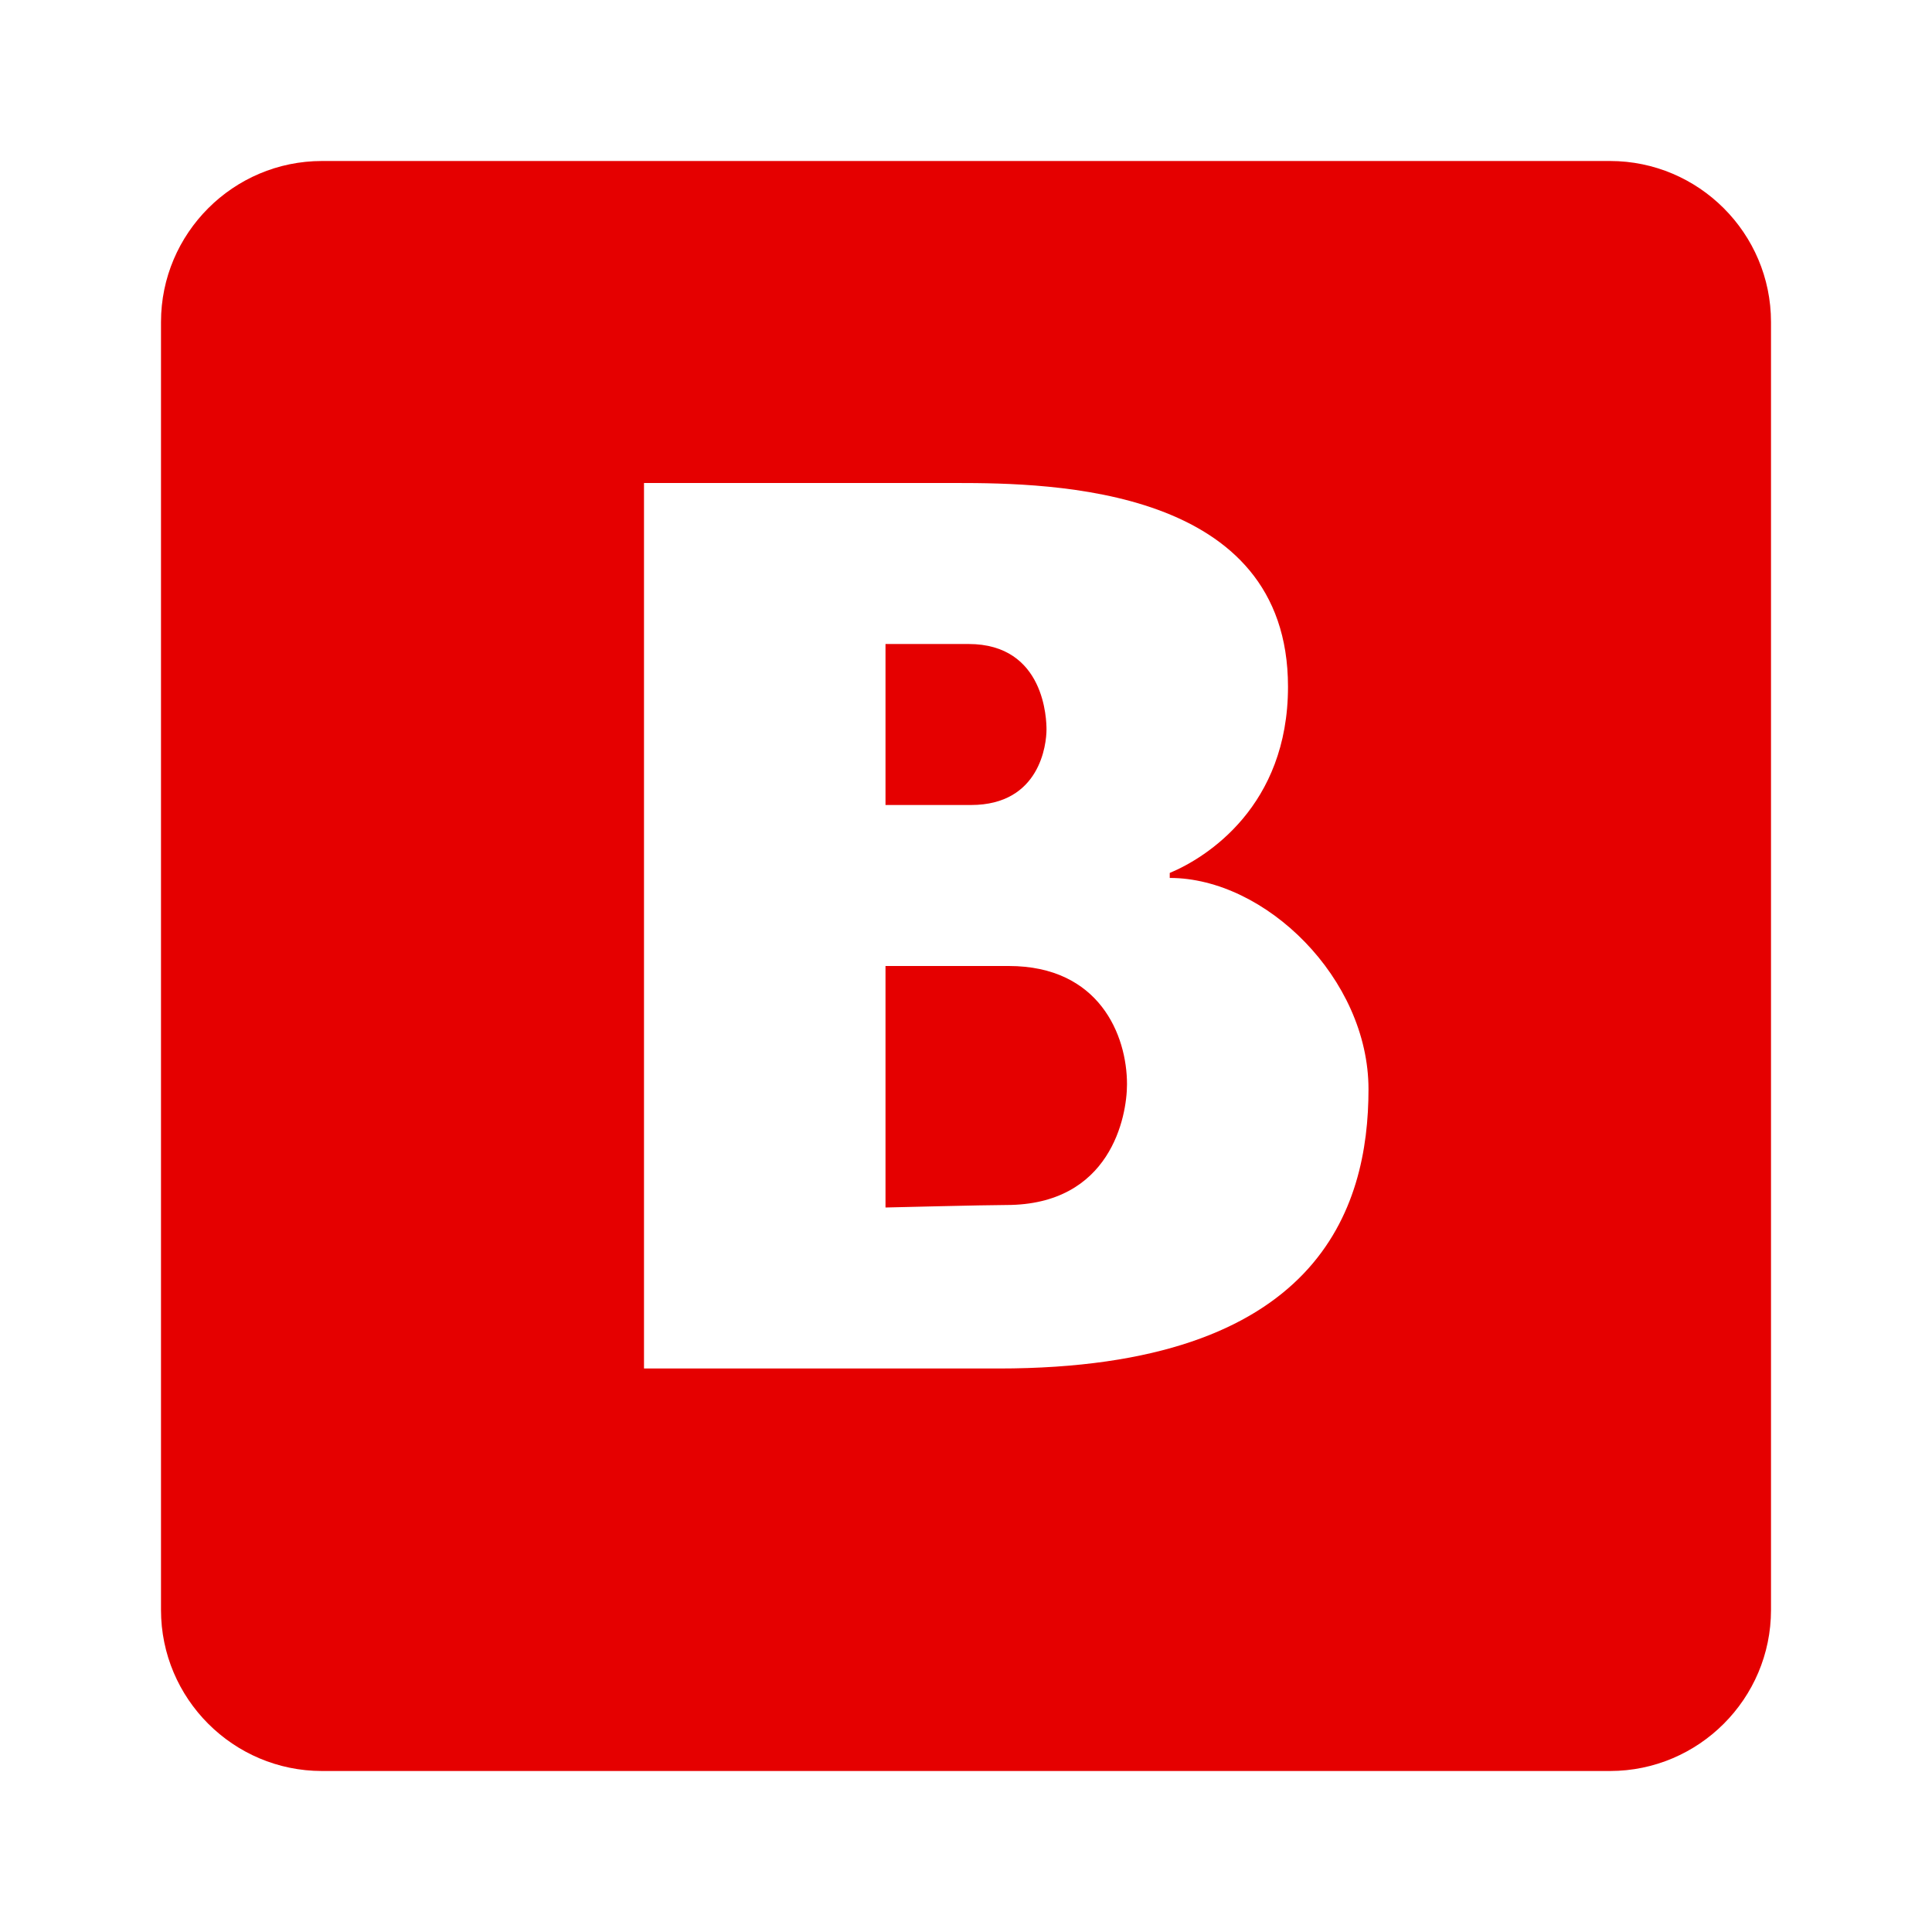
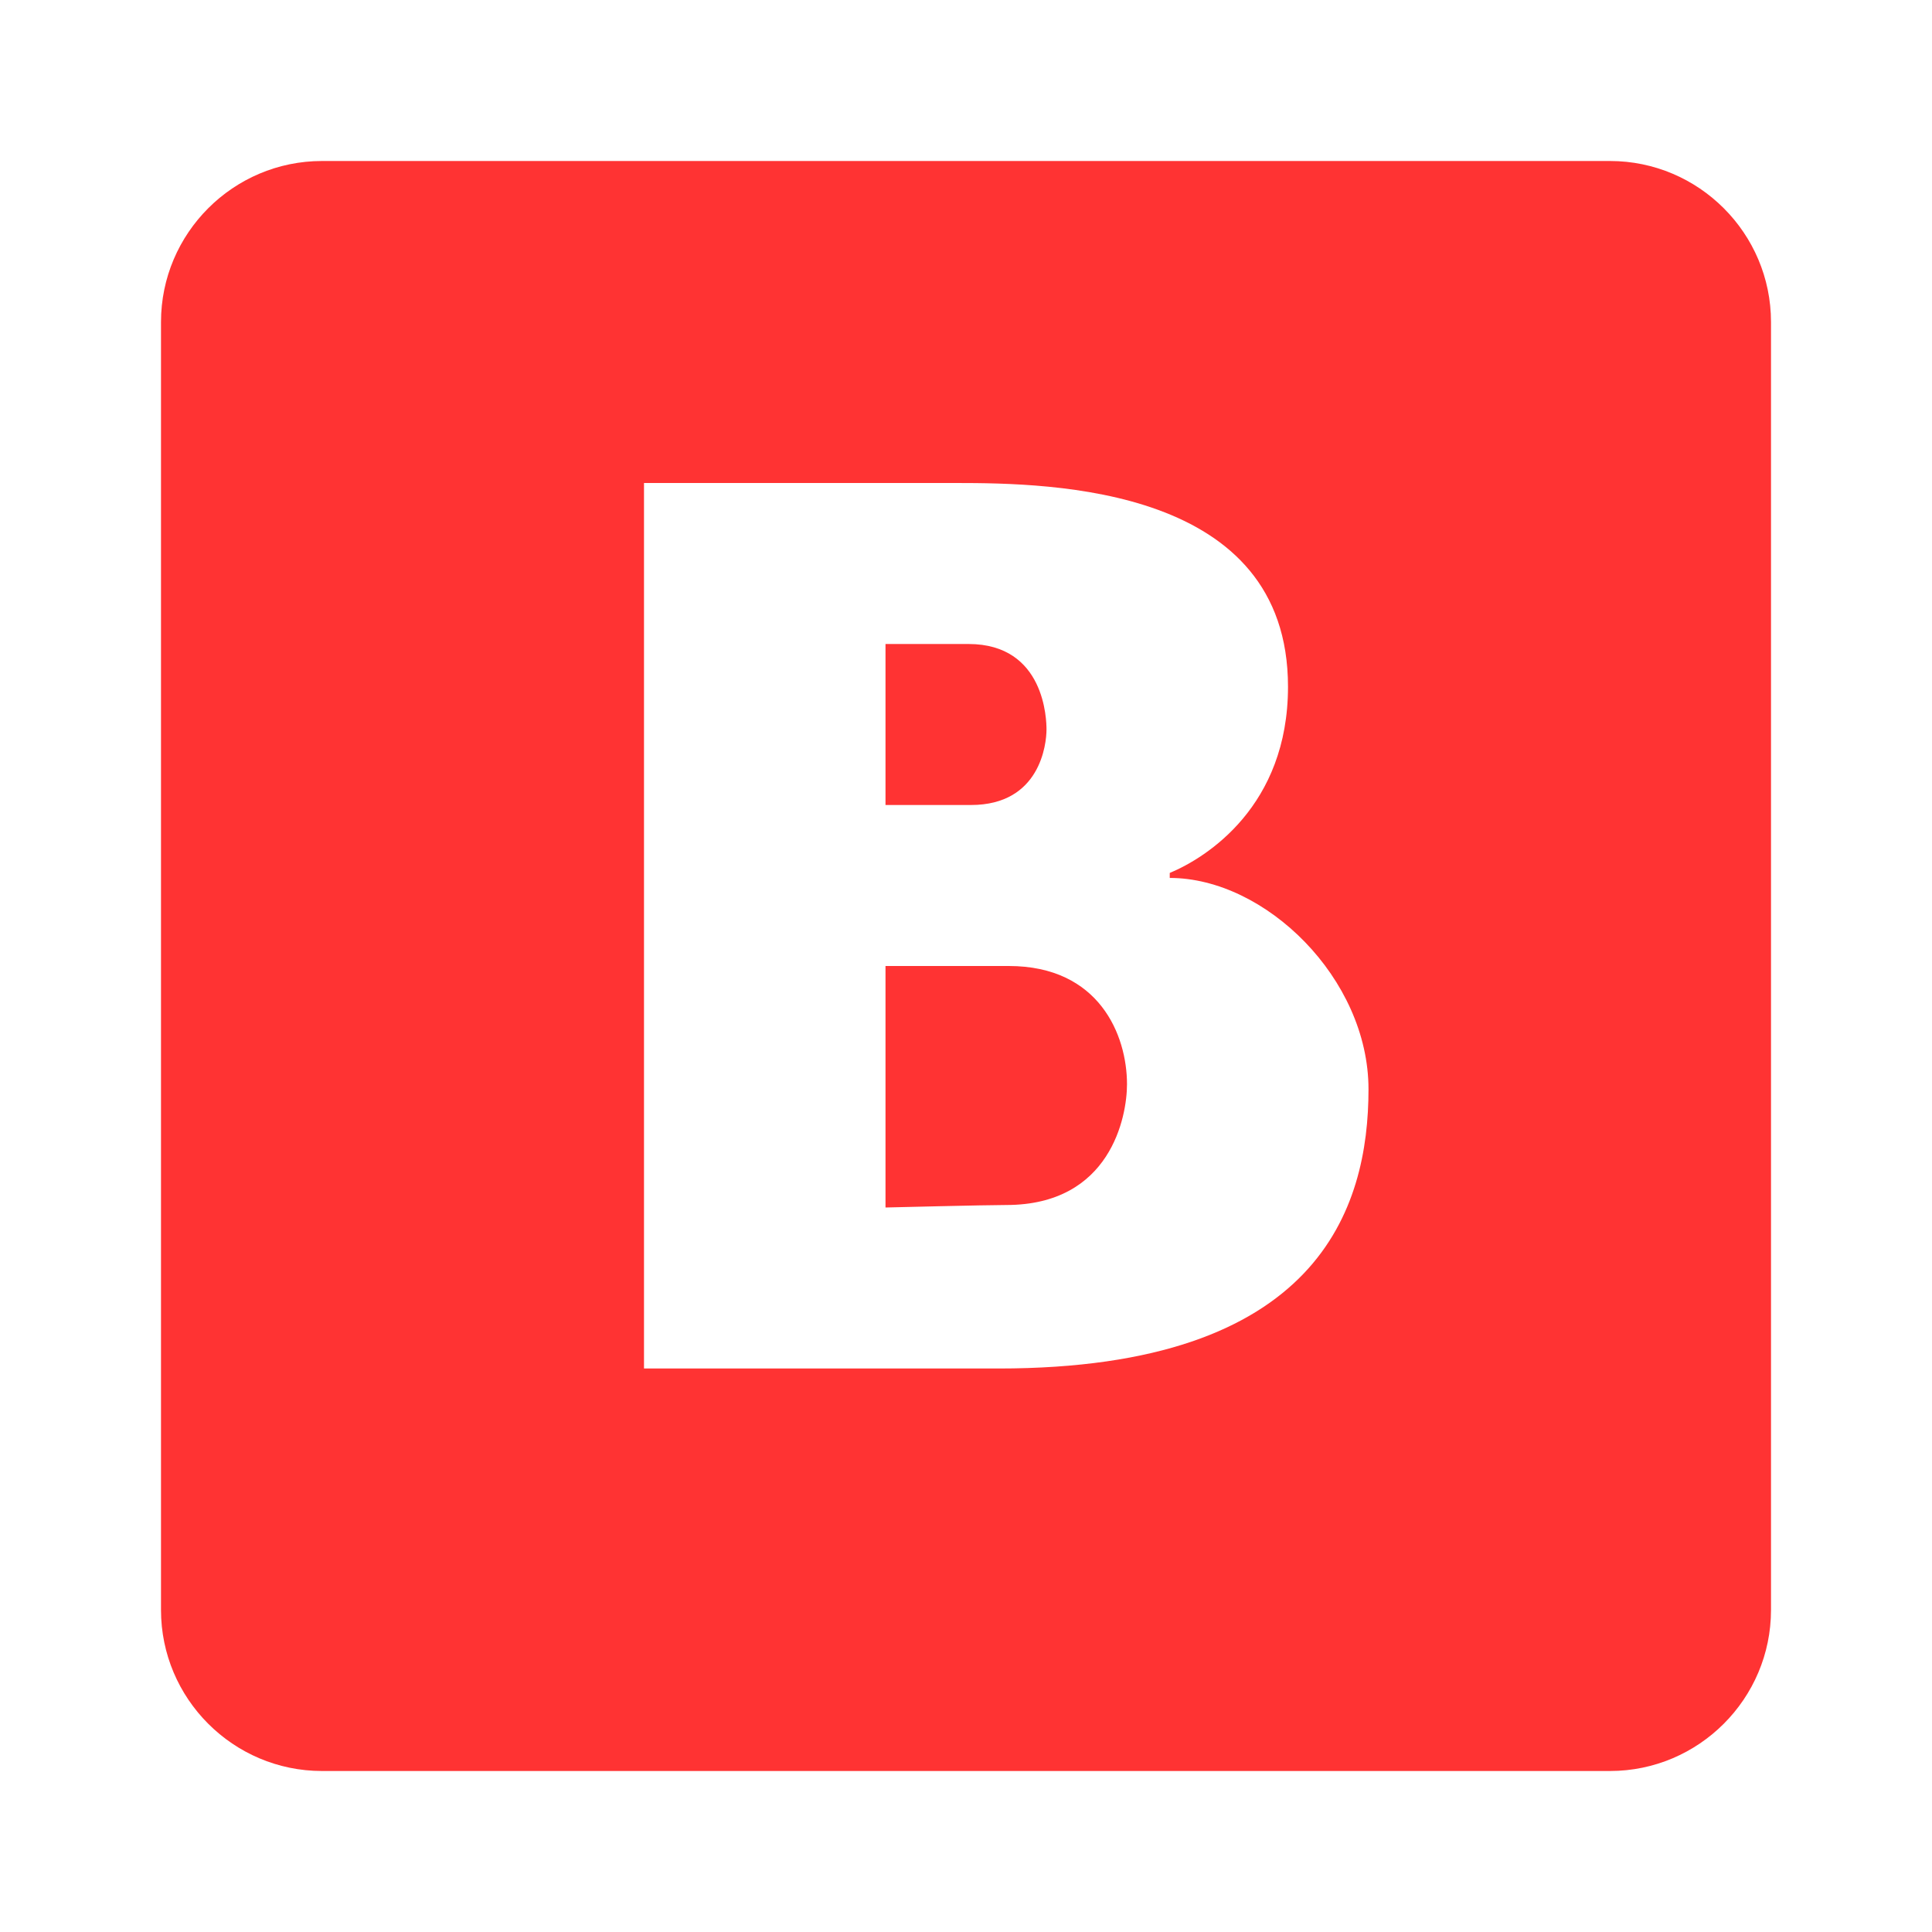
<svg xmlns="http://www.w3.org/2000/svg" viewBox="0 0 24 24" width="50px" height="50px">
-   <path d="M 4 2 C 2.898 2 2 2.898 2 4 L 2 20 C 2 21.102 2.898 22 4 22 L 20 22 C 21.102 22 22 21.102 22 20 L 22 4 C 22 2.898 21.102 2 20 2 Z M 8 6 L 11.875 6 C 13.074 6 16 6.047 16 8.531 C 16 10.012 14.992 10.652 14.531 10.844 L 14.531 10.906 C 15.719 10.906 17 12.156 17 13.531 C 17 15.012 16.383 17 12.406 17 L 8 17 Z M 11 8 L 11 10 C 11 10 11.91 10 12.062 10 C 12.922 10 13 9.242 13 9.062 C 13 8.949 12.984 8 12.031 8 Z M 11 12 L 11 15 C 11 15 12.25 14.969 12.5 14.969 C 13.797 14.969 14 13.871 14 13.469 C 14 12.859 13.656 12 12.531 12 C 12.262 12 11 12 11 12 Z" fill="#E50000" />
+   <path d="M 4 2 C 2.898 2 2 2.898 2 4 L 2 20 C 2 21.102 2.898 22 4 22 L 20 22 C 21.102 22 22 21.102 22 20 L 22 4 C 22 2.898 21.102 2 20 2 Z M 8 6 L 11.875 6 C 13.074 6 16 6.047 16 8.531 C 16 10.012 14.992 10.652 14.531 10.844 L 14.531 10.906 C 15.719 10.906 17 12.156 17 13.531 C 17 15.012 16.383 17 12.406 17 L 8 17 Z M 11 8 L 11 10 C 11 10 11.91 10 12.062 10 C 12.922 10 13 9.242 13 9.062 C 13 8.949 12.984 8 12.031 8 Z M 11 12 L 11 15 C 11 15 12.25 14.969 12.5 14.969 C 13.797 14.969 14 13.871 14 13.469 C 14 12.859 13.656 12 12.531 12 C 12.262 12 11 12 11 12 Z" fill="#ff3333" />
</svg>
